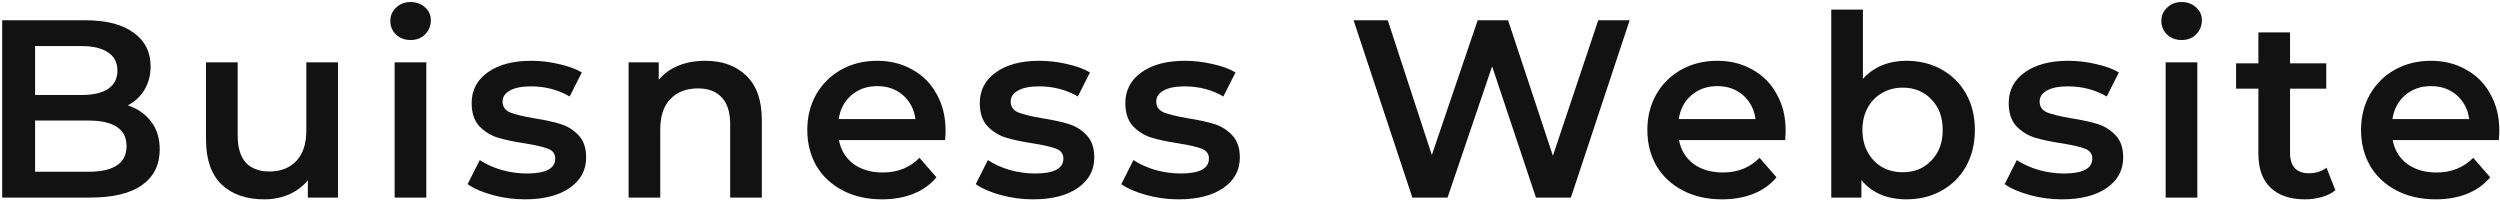
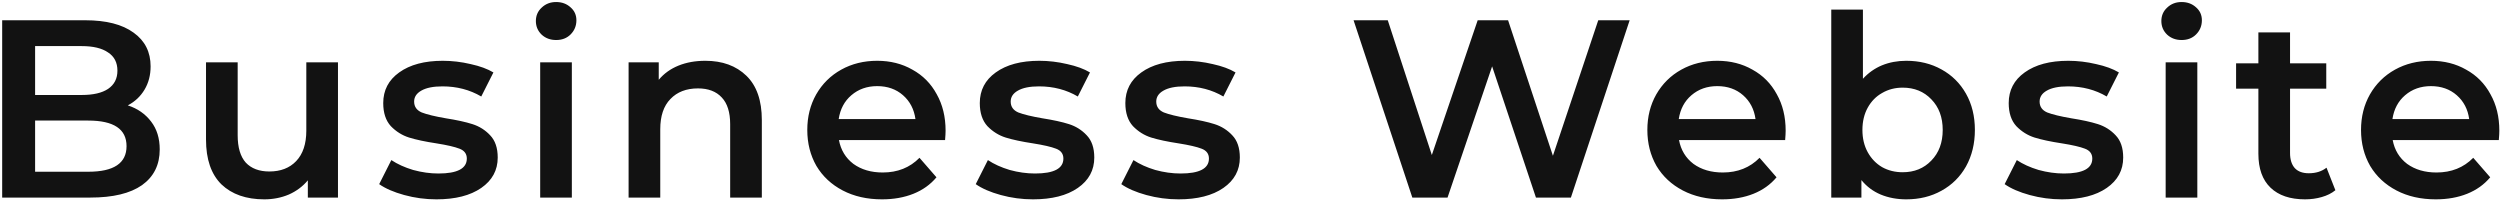
<svg xmlns="http://www.w3.org/2000/svg" width="987" height="79" viewBox="0 0 987 79" fill="none">
-   <path d="M50.459 41.6C54.326 42.867 57.392 45 59.659 48C61.926 50.933 63.059 54.6 63.059 59C63.059 65.067 60.726 69.767 56.059 73.1C51.392 76.367 44.592 78 35.659 78H0.859V8H33.659C41.926 8 48.292 9.633 52.759 12.9C57.226 16.1 59.459 20.533 59.459 26.2C59.459 29.667 58.659 32.733 57.059 35.4C55.459 38.067 53.259 40.133 50.459 41.6ZM13.859 18.2V37.5H32.259C36.792 37.5 40.259 36.7 42.659 35.1C45.126 33.433 46.359 31.033 46.359 27.9C46.359 24.7 45.126 22.3 42.659 20.7C40.259 19.033 36.792 18.2 32.259 18.2H13.859ZM34.859 67.8C44.926 67.8 49.959 64.433 49.959 57.7C49.959 50.967 44.926 47.6 34.859 47.6H13.859V67.8H34.859ZM133.433 24.6V78H121.533V71.2C119.533 73.6 117.033 75.467 114.033 76.8C111.033 78.067 107.8 78.7 104.333 78.7C97.2 78.7 91.567 76.733 87.433 72.8C83.367 68.8 81.333 62.9 81.333 55.1V24.6H93.833V53.4C93.833 58.2 94.9 61.8 97.033 64.2C99.233 66.533 102.333 67.7 106.333 67.7C110.8 67.7 114.333 66.333 116.933 63.6C119.6 60.8 120.933 56.8 120.933 51.6V24.6H133.433ZM155.8 24.6H168.3V78H155.8V24.6ZM162.1 15.8C159.833 15.8 157.933 15.1 156.4 13.7C154.866 12.233 154.1 10.433 154.1 8.3C154.1 6.167 154.866 4.4 156.4 3C157.933 1.533 159.833 0.8 162.1 0.8C164.366 0.8 166.266 1.5 167.8 2.9C169.333 4.233 170.1 5.933 170.1 8C170.1 10.2 169.333 12.067 167.8 13.6C166.333 15.067 164.433 15.8 162.1 15.8ZM207.206 78.7C202.873 78.7 198.639 78.133 194.506 77C190.373 75.867 187.073 74.433 184.606 72.7L189.406 63.2C191.806 64.8 194.673 66.1 198.006 67.1C201.406 68.033 204.739 68.5 208.006 68.5C215.473 68.5 219.206 66.533 219.206 62.6C219.206 60.733 218.239 59.433 216.306 58.7C214.439 57.967 211.406 57.267 207.206 56.6C202.806 55.933 199.206 55.167 196.406 54.3C193.673 53.433 191.273 51.933 189.206 49.8C187.206 47.6 186.206 44.567 186.206 40.7C186.206 35.633 188.306 31.6 192.506 28.6C196.773 25.533 202.506 24 209.706 24C213.373 24 217.039 24.433 220.706 25.3C224.373 26.1 227.373 27.2 229.706 28.6L224.906 38.1C220.373 35.433 215.273 34.1 209.606 34.1C205.939 34.1 203.139 34.667 201.206 35.8C199.339 36.867 198.406 38.3 198.406 40.1C198.406 42.1 199.406 43.533 201.406 44.4C203.473 45.2 206.639 45.967 210.906 46.7C215.173 47.367 218.673 48.133 221.406 49C224.139 49.867 226.473 51.333 228.406 53.4C230.406 55.467 231.406 58.4 231.406 62.2C231.406 67.2 229.239 71.2 224.906 74.2C220.573 77.2 214.673 78.7 207.206 78.7ZM278.471 24C285.204 24 290.604 25.967 294.671 29.9C298.737 33.833 300.771 39.667 300.771 47.4V78H288.271V49C288.271 44.333 287.171 40.833 284.971 38.5C282.771 36.1 279.637 34.9 275.571 34.9C270.971 34.9 267.337 36.3 264.671 39.1C262.004 41.833 260.671 45.8 260.671 51V78H248.171V24.6H260.071V31.5C262.137 29.033 264.737 27.167 267.871 25.9C271.004 24.633 274.537 24 278.471 24ZM373.316 51.6C373.316 52.467 373.249 53.7 373.116 55.3H331.216C331.949 59.233 333.849 62.367 336.916 64.7C340.049 66.967 343.916 68.1 348.516 68.1C354.383 68.1 359.216 66.167 363.016 62.3L369.716 70C367.316 72.867 364.283 75.033 360.616 76.5C356.949 77.967 352.816 78.7 348.216 78.7C342.349 78.7 337.183 77.533 332.716 75.2C328.249 72.867 324.783 69.633 322.316 65.5C319.916 61.3 318.716 56.567 318.716 51.3C318.716 46.1 319.883 41.433 322.216 37.3C324.616 33.1 327.916 29.833 332.116 27.5C336.316 25.167 341.049 24 346.316 24C351.516 24 356.149 25.167 360.216 27.5C364.349 29.767 367.549 33 369.816 37.2C372.149 41.333 373.316 46.133 373.316 51.6ZM346.316 34C342.316 34 338.916 35.2 336.116 37.6C333.383 39.933 331.716 43.067 331.116 47H361.416C360.883 43.133 359.249 40 356.516 37.6C353.783 35.2 350.383 34 346.316 34ZM407.823 78.7C403.49 78.7 399.256 78.133 395.123 77C390.99 75.867 387.69 74.433 385.223 72.7L390.023 63.2C392.423 64.8 395.29 66.1 398.623 67.1C402.023 68.033 405.356 68.5 408.623 68.5C416.09 68.5 419.823 66.533 419.823 62.6C419.823 60.733 418.856 59.433 416.923 58.7C415.056 57.967 412.023 57.267 407.823 56.6C403.423 55.933 399.823 55.167 397.023 54.3C394.29 53.433 391.89 51.933 389.823 49.8C387.823 47.6 386.823 44.567 386.823 40.7C386.823 35.633 388.923 31.6 393.123 28.6C397.39 25.533 403.123 24 410.323 24C413.99 24 417.656 24.433 421.323 25.3C424.99 26.1 427.99 27.2 430.323 28.6L425.523 38.1C420.99 35.433 415.89 34.1 410.223 34.1C406.556 34.1 403.756 34.667 401.823 35.8C399.956 36.867 399.023 38.3 399.023 40.1C399.023 42.1 400.023 43.533 402.023 44.4C404.09 45.2 407.256 45.967 411.523 46.7C415.79 47.367 419.29 48.133 422.023 49C424.756 49.867 427.09 51.333 429.023 53.4C431.023 55.467 432.023 58.4 432.023 62.2C432.023 67.2 429.856 71.2 425.523 74.2C421.19 77.2 415.29 78.7 407.823 78.7ZM465.288 78.7C460.955 78.7 456.721 78.133 452.588 77C448.455 75.867 445.155 74.433 442.688 72.7L447.488 63.2C449.888 64.8 452.755 66.1 456.088 67.1C459.488 68.033 462.821 68.5 466.088 68.5C473.555 68.5 477.288 66.533 477.288 62.6C477.288 60.733 476.321 59.433 474.388 58.7C472.521 57.967 469.488 57.267 465.288 56.6C460.888 55.933 457.288 55.167 454.488 54.3C451.755 53.433 449.355 51.933 447.288 49.8C445.288 47.6 444.288 44.567 444.288 40.7C444.288 35.633 446.388 31.6 450.588 28.6C454.855 25.533 460.588 24 467.788 24C471.455 24 475.121 24.433 478.788 25.3C482.455 26.1 485.455 27.2 487.788 28.6L482.988 38.1C478.455 35.433 473.355 34.1 467.688 34.1C464.021 34.1 461.221 34.667 459.288 35.8C457.421 36.867 456.488 38.3 456.488 40.1C456.488 42.1 457.488 43.533 459.488 44.4C461.555 45.2 464.721 45.967 468.988 46.7C473.255 47.367 476.755 48.133 479.488 49C482.221 49.867 484.555 51.333 486.488 53.4C488.488 55.467 489.488 58.4 489.488 62.2C489.488 67.2 487.321 71.2 482.988 74.2C478.655 77.2 472.755 78.7 465.288 78.7ZM643.389 8L620.189 78H606.389L589.089 26.2L571.489 78H557.589L534.389 8H547.889L565.289 61.2L583.389 8H595.389L613.089 61.5L630.989 8H643.389ZM704.976 51.6C704.976 52.467 704.91 53.7 704.776 55.3H662.876C663.61 59.233 665.51 62.367 668.576 64.7C671.71 66.967 675.576 68.1 680.176 68.1C686.043 68.1 690.876 66.167 694.676 62.3L701.376 70C698.976 72.867 695.943 75.033 692.276 76.5C688.61 77.967 684.476 78.7 679.876 78.7C674.01 78.7 668.843 77.533 664.376 75.2C659.91 72.867 656.443 69.633 653.976 65.5C651.576 61.3 650.376 56.567 650.376 51.3C650.376 46.1 651.543 41.433 653.876 37.3C656.276 33.1 659.576 29.833 663.776 27.5C667.976 25.167 672.71 24 677.976 24C683.176 24 687.81 25.167 691.876 27.5C696.01 29.767 699.21 33 701.476 37.2C703.81 41.333 704.976 46.133 704.976 51.6ZM677.976 34C673.976 34 670.576 35.2 667.776 37.6C665.043 39.933 663.376 43.067 662.776 47H693.076C692.543 43.133 690.91 40 688.176 37.6C685.443 35.2 682.043 34 677.976 34ZM752.583 24C757.783 24 762.417 25.133 766.483 27.4C770.617 29.667 773.85 32.867 776.183 37C778.517 41.133 779.683 45.9 779.683 51.3C779.683 56.7 778.517 61.5 776.183 65.7C773.85 69.833 770.617 73.033 766.483 75.3C762.417 77.567 757.783 78.7 752.583 78.7C748.917 78.7 745.55 78.067 742.483 76.8C739.483 75.533 736.95 73.633 734.883 71.1V78H722.983V3.8H735.483V31.1C737.617 28.767 740.117 27 742.983 25.8C745.917 24.6 749.117 24 752.583 24ZM751.183 68C755.783 68 759.55 66.467 762.483 63.4C765.483 60.333 766.983 56.3 766.983 51.3C766.983 46.3 765.483 42.267 762.483 39.2C759.55 36.133 755.783 34.6 751.183 34.6C748.183 34.6 745.483 35.3 743.083 36.7C740.683 38.033 738.783 39.967 737.383 42.5C735.983 45.033 735.283 47.967 735.283 51.3C735.283 54.633 735.983 57.567 737.383 60.1C738.783 62.633 740.683 64.6 743.083 66C745.483 67.333 748.183 68 751.183 68ZM814.038 78.7C809.705 78.7 805.471 78.133 801.338 77C797.205 75.867 793.905 74.433 791.438 72.7L796.238 63.2C798.638 64.8 801.505 66.1 804.838 67.1C808.238 68.033 811.571 68.5 814.838 68.5C822.305 68.5 826.038 66.533 826.038 62.6C826.038 60.733 825.071 59.433 823.138 58.7C821.271 57.967 818.238 57.267 814.038 56.6C809.638 55.933 806.038 55.167 803.238 54.3C800.505 53.433 798.105 51.933 796.038 49.8C794.038 47.6 793.038 44.567 793.038 40.7C793.038 35.633 795.138 31.6 799.338 28.6C803.605 25.533 809.338 24 816.538 24C820.205 24 823.871 24.433 827.538 25.3C831.205 26.1 834.205 27.2 836.538 28.6L831.738 38.1C827.205 35.433 822.105 34.1 816.438 34.1C812.771 34.1 809.971 34.667 808.038 35.8C806.171 36.867 805.238 38.3 805.238 40.1C805.238 42.1 806.238 43.533 808.238 44.4C810.305 45.2 813.471 45.967 817.738 46.7C822.005 47.367 825.505 48.133 828.238 49C830.971 49.867 833.305 51.333 835.238 53.4C837.238 55.467 838.238 58.4 838.238 62.2C838.238 67.2 836.071 71.2 831.738 74.2C827.405 77.2 821.505 78.7 814.038 78.7ZM855.003 24.6H867.503V78H855.003V24.6ZM861.303 15.8C859.036 15.8 857.136 15.1 855.603 13.7C854.069 12.233 853.303 10.433 853.303 8.3C853.303 6.167 854.069 4.4 855.603 3C857.136 1.533 859.036 0.8 861.303 0.8C863.569 0.8 865.469 1.5 867.003 2.9C868.536 4.233 869.303 5.933 869.303 8C869.303 10.2 868.536 12.067 867.003 13.6C865.536 15.067 863.636 15.8 861.303 15.8ZM922.009 75.1C920.542 76.3 918.742 77.2 916.609 77.8C914.542 78.4 912.342 78.7 910.009 78.7C904.142 78.7 899.609 77.167 896.409 74.1C893.209 71.033 891.609 66.567 891.609 60.7V35H882.809V25H891.609V12.8H904.109V25H918.409V35H904.109V60.4C904.109 63 904.742 65 906.009 66.4C907.276 67.733 909.109 68.4 911.509 68.4C914.309 68.4 916.642 67.667 918.509 66.2L922.009 75.1ZM986.734 51.6C986.734 52.467 986.667 53.7 986.534 55.3H944.634C945.367 59.233 947.267 62.367 950.334 64.7C953.467 66.967 957.334 68.1 961.934 68.1C967.801 68.1 972.634 66.167 976.434 62.3L983.134 70C980.734 72.867 977.701 75.033 974.034 76.5C970.367 77.967 966.234 78.7 961.634 78.7C955.767 78.7 950.601 77.533 946.134 75.2C941.667 72.867 938.201 69.633 935.734 65.5C933.334 61.3 932.134 56.567 932.134 51.3C932.134 46.1 933.301 41.433 935.634 37.3C938.034 33.1 941.334 29.833 945.534 27.5C949.734 25.167 954.467 24 959.734 24C964.934 24 969.567 25.167 973.634 27.5C977.767 29.767 980.967 33 983.234 37.2C985.567 41.333 986.734 46.133 986.734 51.6ZM959.734 34C955.734 34 952.334 35.2 949.534 37.6C946.801 39.933 945.134 43.067 944.534 47H974.834C974.301 43.133 972.667 40 969.934 37.6C967.201 35.2 963.801 34 959.734 34Z" fill="#121212" />
+   <path d="M50.459 41.6C54.326 42.867 57.392 45 59.659 48C61.926 50.933 63.059 54.6 63.059 59C63.059 65.067 60.726 69.767 56.059 73.1C51.392 76.367 44.592 78 35.659 78H0.859V8H33.659C41.926 8 48.292 9.633 52.759 12.9C57.226 16.1 59.459 20.533 59.459 26.2C59.459 29.667 58.659 32.733 57.059 35.4C55.459 38.067 53.259 40.133 50.459 41.6ZM13.859 18.2V37.5H32.259C36.792 37.5 40.259 36.7 42.659 35.1C45.126 33.433 46.359 31.033 46.359 27.9C46.359 24.7 45.126 22.3 42.659 20.7C40.259 19.033 36.792 18.2 32.259 18.2H13.859ZM34.859 67.8C44.926 67.8 49.959 64.433 49.959 57.7C49.959 50.967 44.926 47.6 34.859 47.6H13.859V67.8H34.859ZM133.433 24.6V78H121.533V71.2C119.533 73.6 117.033 75.467 114.033 76.8C111.033 78.067 107.8 78.7 104.333 78.7C97.2 78.7 91.567 76.733 87.433 72.8C83.367 68.8 81.333 62.9 81.333 55.1V24.6H93.833V53.4C93.833 58.2 94.9 61.8 97.033 64.2C99.233 66.533 102.333 67.7 106.333 67.7C110.8 67.7 114.333 66.333 116.933 63.6C119.6 60.8 120.933 56.8 120.933 51.6V24.6H133.433ZM172.3 78.7C167.966 78.7 163.733 78.133 159.6 77C155.466 75.867 152.166 74.433 149.7 72.7L154.5 63.2C156.9 64.8 159.766 66.1 163.1 67.1C166.5 68.033 169.833 68.5 173.1 68.5C180.566 68.5 184.3 66.533 184.3 62.6C184.3 60.733 183.333 59.433 181.4 58.7C179.533 57.967 176.5 57.267 172.3 56.6C167.9 55.933 164.3 55.167 161.5 54.3C158.766 53.433 156.366 51.933 154.3 49.8C152.3 47.6 151.3 44.567 151.3 40.7C151.3 35.633 153.4 31.6 157.6 28.6C161.866 25.533 167.6 24 174.8 24C178.466 24 182.133 24.433 185.8 25.3C189.466 26.1 192.466 27.2 194.8 28.6L190 38.1C185.466 35.433 180.366 34.1 174.7 34.1C171.033 34.1 168.233 34.667 166.3 35.8C164.433 36.867 163.5 38.3 163.5 40.1C163.5 42.1 164.5 43.533 166.5 44.4C168.566 45.2 171.733 45.967 176 46.7C180.266 47.367 183.766 48.133 186.5 49C189.233 49.867 191.566 51.333 193.5 53.4C195.5 55.467 196.5 58.4 196.5 62.2C196.5 67.2 194.333 71.2 190 74.2C185.666 77.2 179.766 78.7 172.3 78.7ZM213.264 24.6H225.764V78H213.264V24.6ZM219.564 15.8C217.298 15.8 215.398 15.1 213.864 13.7C212.331 12.233 211.564 10.433 211.564 8.3C211.564 6.167 212.331 4.4 213.864 3C215.398 1.533 217.298 0.8 219.564 0.8C221.831 0.8 223.731 1.5 225.264 2.9C226.798 4.233 227.564 5.933 227.564 8C227.564 10.2 226.798 12.067 225.264 13.6C223.798 15.067 221.898 15.8 219.564 15.8ZM278.471 24C285.204 24 290.604 25.967 294.671 29.9C298.737 33.833 300.771 39.667 300.771 47.4V78H288.271V49C288.271 44.333 287.171 40.833 284.971 38.5C282.771 36.1 279.637 34.9 275.571 34.9C270.971 34.9 267.337 36.3 264.671 39.1C262.004 41.833 260.671 45.8 260.671 51V78H248.171V24.6H260.071V31.5C262.137 29.033 264.737 27.167 267.871 25.9C271.004 24.633 274.537 24 278.471 24ZM373.316 51.6C373.316 52.467 373.249 53.7 373.116 55.3H331.216C331.949 59.233 333.849 62.367 336.916 64.7C340.049 66.967 343.916 68.1 348.516 68.1C354.383 68.1 359.216 66.167 363.016 62.3L369.716 70C367.316 72.867 364.283 75.033 360.616 76.5C356.949 77.967 352.816 78.7 348.216 78.7C342.349 78.7 337.183 77.533 332.716 75.2C328.249 72.867 324.783 69.633 322.316 65.5C319.916 61.3 318.716 56.567 318.716 51.3C318.716 46.1 319.883 41.433 322.216 37.3C324.616 33.1 327.916 29.833 332.116 27.5C336.316 25.167 341.049 24 346.316 24C351.516 24 356.149 25.167 360.216 27.5C364.349 29.767 367.549 33 369.816 37.2C372.149 41.333 373.316 46.133 373.316 51.6ZM346.316 34C342.316 34 338.916 35.2 336.116 37.6C333.383 39.933 331.716 43.067 331.116 47H361.416C360.883 43.133 359.249 40 356.516 37.6C353.783 35.2 350.383 34 346.316 34ZM407.823 78.7C403.49 78.7 399.256 78.133 395.123 77C390.99 75.867 387.69 74.433 385.223 72.7L390.023 63.2C392.423 64.8 395.29 66.1 398.623 67.1C402.023 68.033 405.356 68.5 408.623 68.5C416.09 68.5 419.823 66.533 419.823 62.6C419.823 60.733 418.856 59.433 416.923 58.7C415.056 57.967 412.023 57.267 407.823 56.6C403.423 55.933 399.823 55.167 397.023 54.3C394.29 53.433 391.89 51.933 389.823 49.8C387.823 47.6 386.823 44.567 386.823 40.7C386.823 35.633 388.923 31.6 393.123 28.6C397.39 25.533 403.123 24 410.323 24C413.99 24 417.656 24.433 421.323 25.3C424.99 26.1 427.99 27.2 430.323 28.6L425.523 38.1C420.99 35.433 415.89 34.1 410.223 34.1C406.556 34.1 403.756 34.667 401.823 35.8C399.956 36.867 399.023 38.3 399.023 40.1C399.023 42.1 400.023 43.533 402.023 44.4C404.09 45.2 407.256 45.967 411.523 46.7C415.79 47.367 419.29 48.133 422.023 49C424.756 49.867 427.09 51.333 429.023 53.4C431.023 55.467 432.023 58.4 432.023 62.2C432.023 67.2 429.856 71.2 425.523 74.2C421.19 77.2 415.29 78.7 407.823 78.7ZM465.288 78.7C460.955 78.7 456.721 78.133 452.588 77C448.455 75.867 445.155 74.433 442.688 72.7L447.488 63.2C449.888 64.8 452.755 66.1 456.088 67.1C459.488 68.033 462.821 68.5 466.088 68.5C473.555 68.5 477.288 66.533 477.288 62.6C477.288 60.733 476.321 59.433 474.388 58.7C472.521 57.967 469.488 57.267 465.288 56.6C460.888 55.933 457.288 55.167 454.488 54.3C451.755 53.433 449.355 51.933 447.288 49.8C445.288 47.6 444.288 44.567 444.288 40.7C444.288 35.633 446.388 31.6 450.588 28.6C454.855 25.533 460.588 24 467.788 24C471.455 24 475.121 24.433 478.788 25.3C482.455 26.1 485.455 27.2 487.788 28.6L482.988 38.1C478.455 35.433 473.355 34.1 467.688 34.1C464.021 34.1 461.221 34.667 459.288 35.8C457.421 36.867 456.488 38.3 456.488 40.1C456.488 42.1 457.488 43.533 459.488 44.4C461.555 45.2 464.721 45.967 468.988 46.7C473.255 47.367 476.755 48.133 479.488 49C482.221 49.867 484.555 51.333 486.488 53.4C488.488 55.467 489.488 58.4 489.488 62.2C489.488 67.2 487.321 71.2 482.988 74.2C478.655 77.2 472.755 78.7 465.288 78.7ZM643.389 8L620.189 78H606.389L589.089 26.2L571.489 78H557.589L534.389 8H547.889L565.289 61.2L583.389 8H595.389L613.089 61.5L630.989 8H643.389ZM704.976 51.6C704.976 52.467 704.91 53.7 704.776 55.3H662.876C663.61 59.233 665.51 62.367 668.576 64.7C671.71 66.967 675.576 68.1 680.176 68.1C686.043 68.1 690.876 66.167 694.676 62.3L701.376 70C698.976 72.867 695.943 75.033 692.276 76.5C688.61 77.967 684.476 78.7 679.876 78.7C674.01 78.7 668.843 77.533 664.376 75.2C659.91 72.867 656.443 69.633 653.976 65.5C651.576 61.3 650.376 56.567 650.376 51.3C650.376 46.1 651.543 41.433 653.876 37.3C656.276 33.1 659.576 29.833 663.776 27.5C667.976 25.167 672.71 24 677.976 24C683.176 24 687.81 25.167 691.876 27.5C696.01 29.767 699.21 33 701.476 37.2C703.81 41.333 704.976 46.133 704.976 51.6ZM677.976 34C673.976 34 670.576 35.2 667.776 37.6C665.043 39.933 663.376 43.067 662.776 47H693.076C692.543 43.133 690.91 40 688.176 37.6C685.443 35.2 682.043 34 677.976 34ZM752.583 24C757.783 24 762.417 25.133 766.483 27.4C770.617 29.667 773.85 32.867 776.183 37C778.517 41.133 779.683 45.9 779.683 51.3C779.683 56.7 778.517 61.5 776.183 65.7C773.85 69.833 770.617 73.033 766.483 75.3C762.417 77.567 757.783 78.7 752.583 78.7C748.917 78.7 745.55 78.067 742.483 76.8C739.483 75.533 736.95 73.633 734.883 71.1V78H722.983V3.8H735.483V31.1C737.617 28.767 740.117 27 742.983 25.8C745.917 24.6 749.117 24 752.583 24ZM751.183 68C755.783 68 759.55 66.467 762.483 63.4C765.483 60.333 766.983 56.3 766.983 51.3C766.983 46.3 765.483 42.267 762.483 39.2C759.55 36.133 755.783 34.6 751.183 34.6C748.183 34.6 745.483 35.3 743.083 36.7C740.683 38.033 738.783 39.967 737.383 42.5C735.983 45.033 735.283 47.967 735.283 51.3C735.283 54.633 735.983 57.567 737.383 60.1C738.783 62.633 740.683 64.6 743.083 66C745.483 67.333 748.183 68 751.183 68ZM814.038 78.7C809.705 78.7 805.471 78.133 801.338 77C797.205 75.867 793.905 74.433 791.438 72.7L796.238 63.2C798.638 64.8 801.505 66.1 804.838 67.1C808.238 68.033 811.571 68.5 814.838 68.5C822.305 68.5 826.038 66.533 826.038 62.6C826.038 60.733 825.071 59.433 823.138 58.7C821.271 57.967 818.238 57.267 814.038 56.6C809.638 55.933 806.038 55.167 803.238 54.3C800.505 53.433 798.105 51.933 796.038 49.8C794.038 47.6 793.038 44.567 793.038 40.7C793.038 35.633 795.138 31.6 799.338 28.6C803.605 25.533 809.338 24 816.538 24C820.205 24 823.871 24.433 827.538 25.3C831.205 26.1 834.205 27.2 836.538 28.6L831.738 38.1C827.205 35.433 822.105 34.1 816.438 34.1C812.771 34.1 809.971 34.667 808.038 35.8C806.171 36.867 805.238 38.3 805.238 40.1C805.238 42.1 806.238 43.533 808.238 44.4C810.305 45.2 813.471 45.967 817.738 46.7C822.005 47.367 825.505 48.133 828.238 49C830.971 49.867 833.305 51.333 835.238 53.4C837.238 55.467 838.238 58.4 838.238 62.2C838.238 67.2 836.071 71.2 831.738 74.2C827.405 77.2 821.505 78.7 814.038 78.7ZM855.003 24.6H867.503V78H855.003V24.6ZM861.303 15.8C859.036 15.8 857.136 15.1 855.603 13.7C854.069 12.233 853.303 10.433 853.303 8.3C853.303 6.167 854.069 4.4 855.603 3C857.136 1.533 859.036 0.8 861.303 0.8C863.569 0.8 865.469 1.5 867.003 2.9C868.536 4.233 869.303 5.933 869.303 8C869.303 10.2 868.536 12.067 867.003 13.6C865.536 15.067 863.636 15.8 861.303 15.8ZM922.009 75.1C920.542 76.3 918.742 77.2 916.609 77.8C914.542 78.4 912.342 78.7 910.009 78.7C904.142 78.7 899.609 77.167 896.409 74.1C893.209 71.033 891.609 66.567 891.609 60.7V35H882.809V25H891.609V12.8H904.109V25H918.409V35H904.109V60.4C904.109 63 904.742 65 906.009 66.4C907.276 67.733 909.109 68.4 911.509 68.4C914.309 68.4 916.642 67.667 918.509 66.2L922.009 75.1ZM986.734 51.6C986.734 52.467 986.667 53.7 986.534 55.3H944.634C945.367 59.233 947.267 62.367 950.334 64.7C953.467 66.967 957.334 68.1 961.934 68.1C967.801 68.1 972.634 66.167 976.434 62.3L983.134 70C980.734 72.867 977.701 75.033 974.034 76.5C970.367 77.967 966.234 78.7 961.634 78.7C955.767 78.7 950.601 77.533 946.134 75.2C941.667 72.867 938.201 69.633 935.734 65.5C933.334 61.3 932.134 56.567 932.134 51.3C932.134 46.1 933.301 41.433 935.634 37.3C938.034 33.1 941.334 29.833 945.534 27.5C949.734 25.167 954.467 24 959.734 24C964.934 24 969.567 25.167 973.634 27.5C977.767 29.767 980.967 33 983.234 37.2C985.567 41.333 986.734 46.133 986.734 51.6ZM959.734 34C955.734 34 952.334 35.2 949.534 37.6C946.801 39.933 945.134 43.067 944.534 47H974.834C974.301 43.133 972.667 40 969.934 37.6C967.201 35.2 963.801 34 959.734 34Z" fill="#121212" />
</svg>
